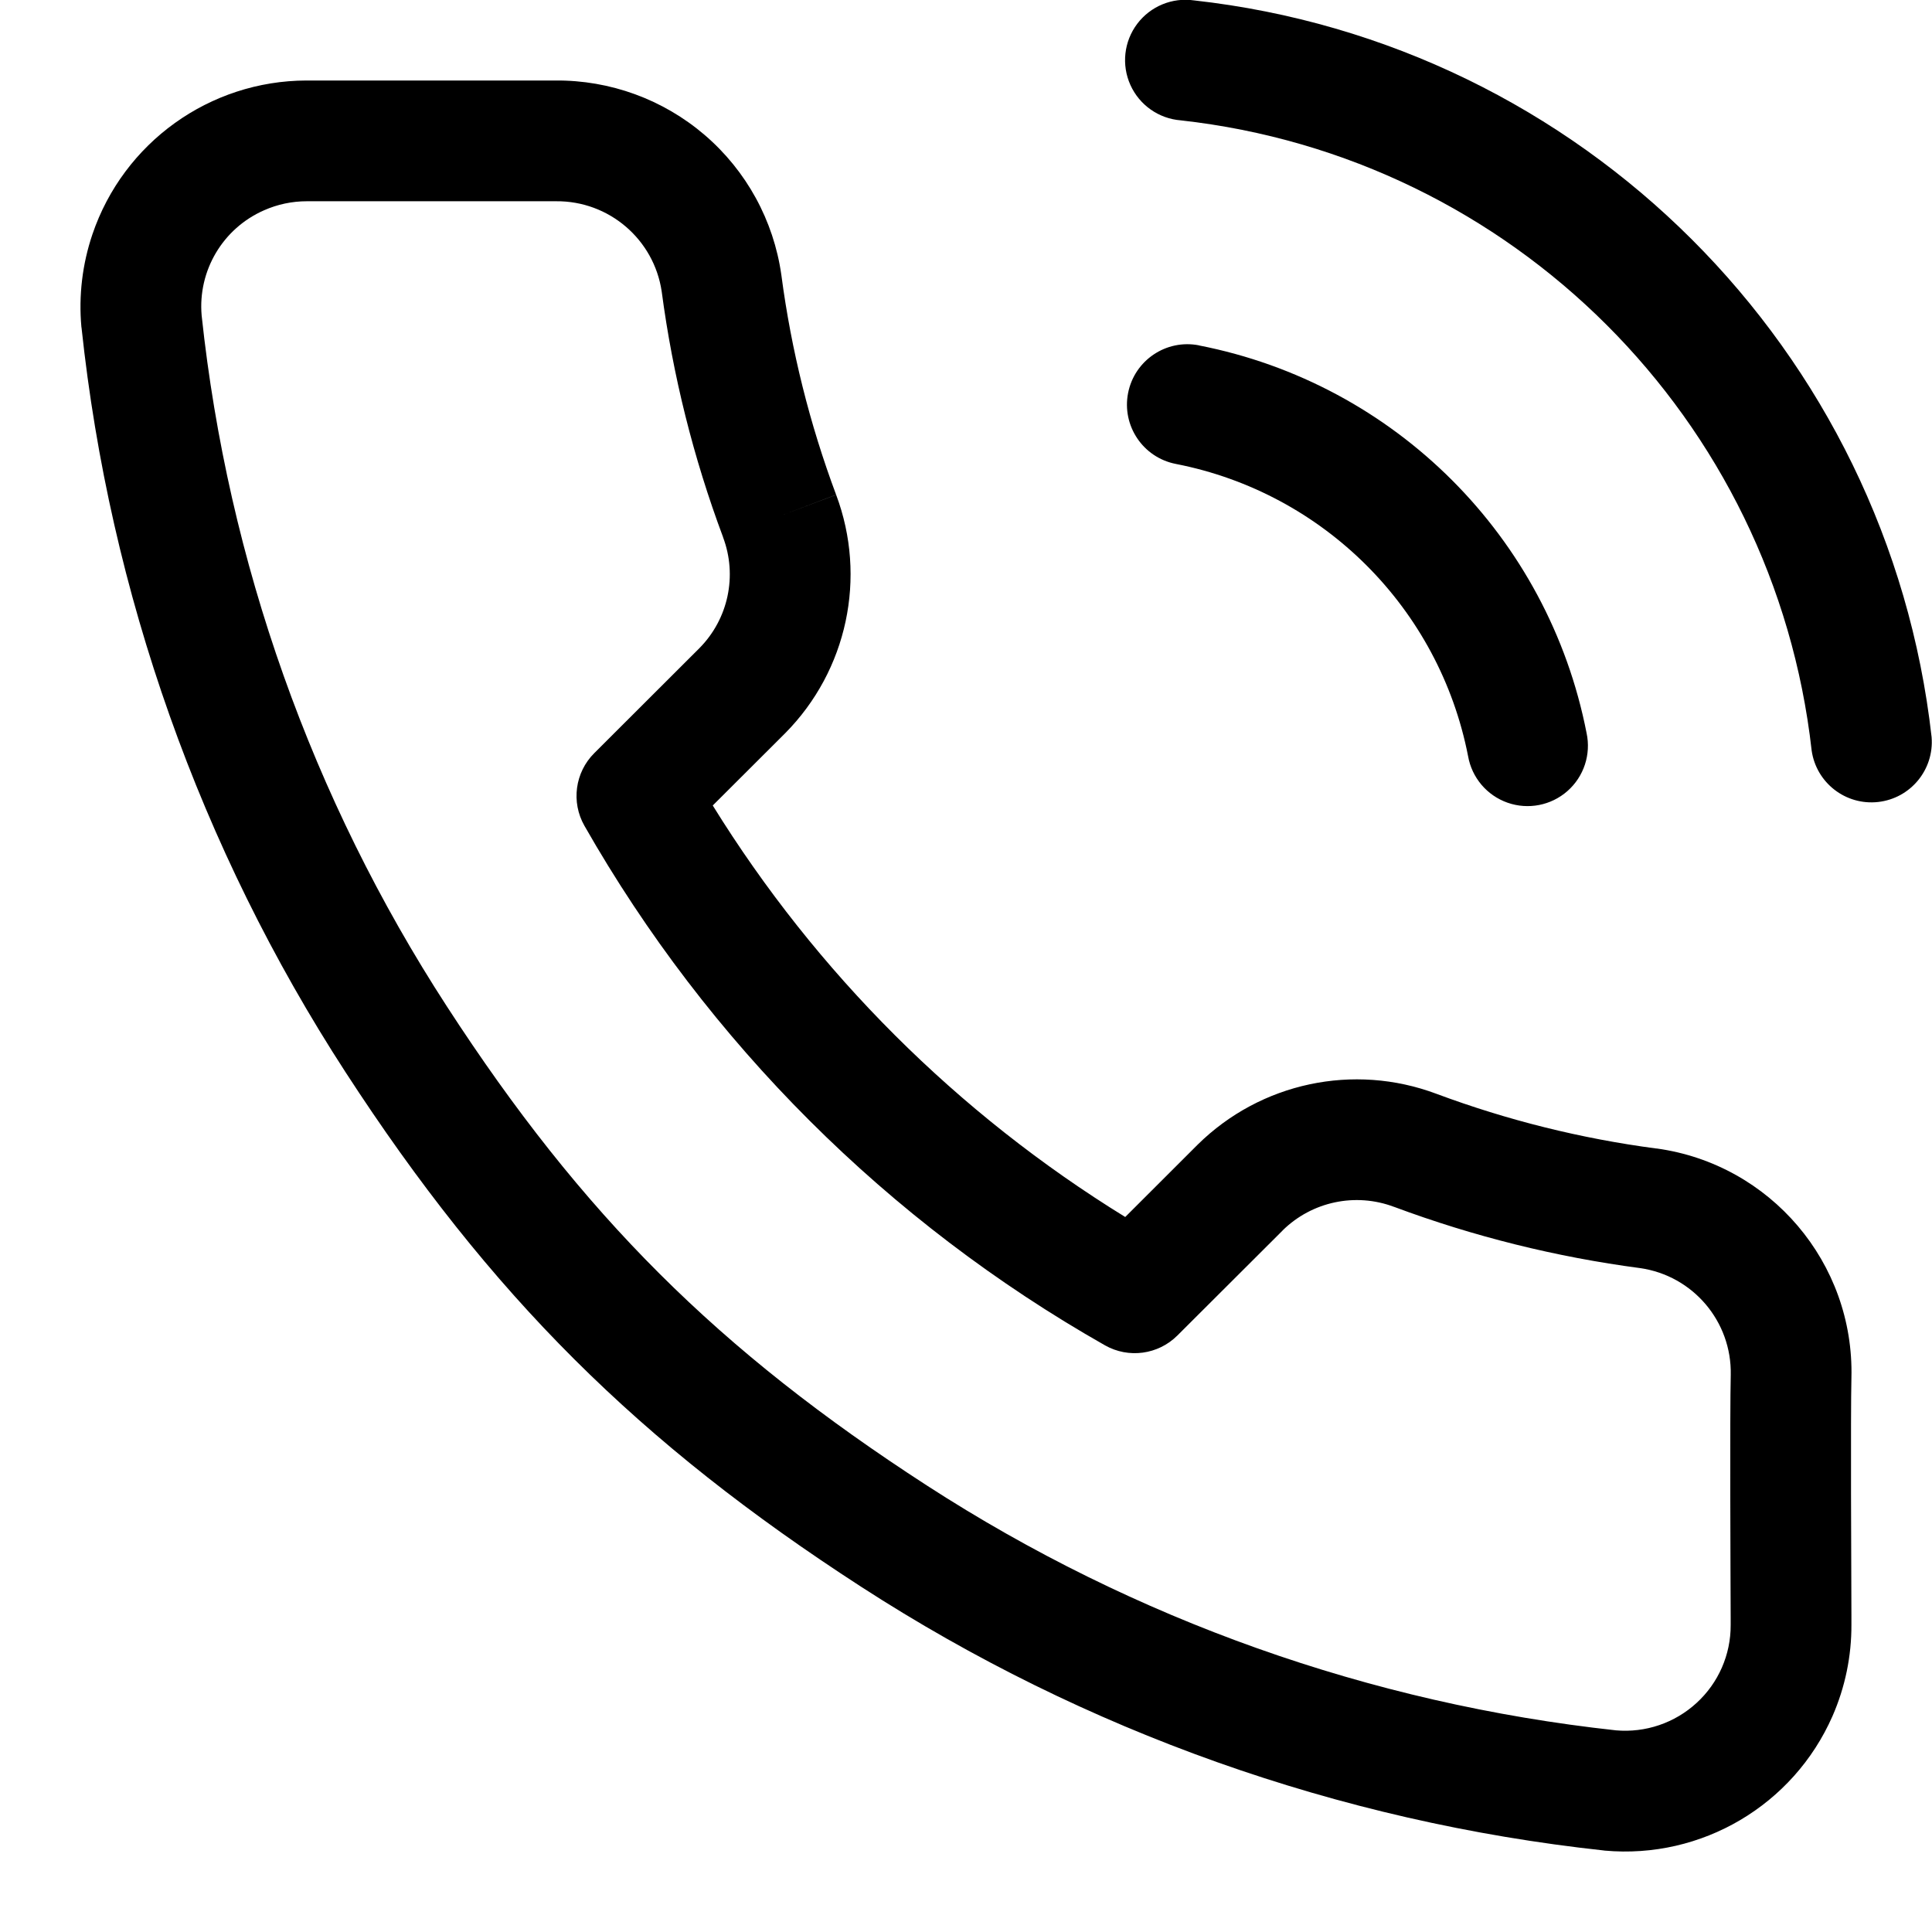
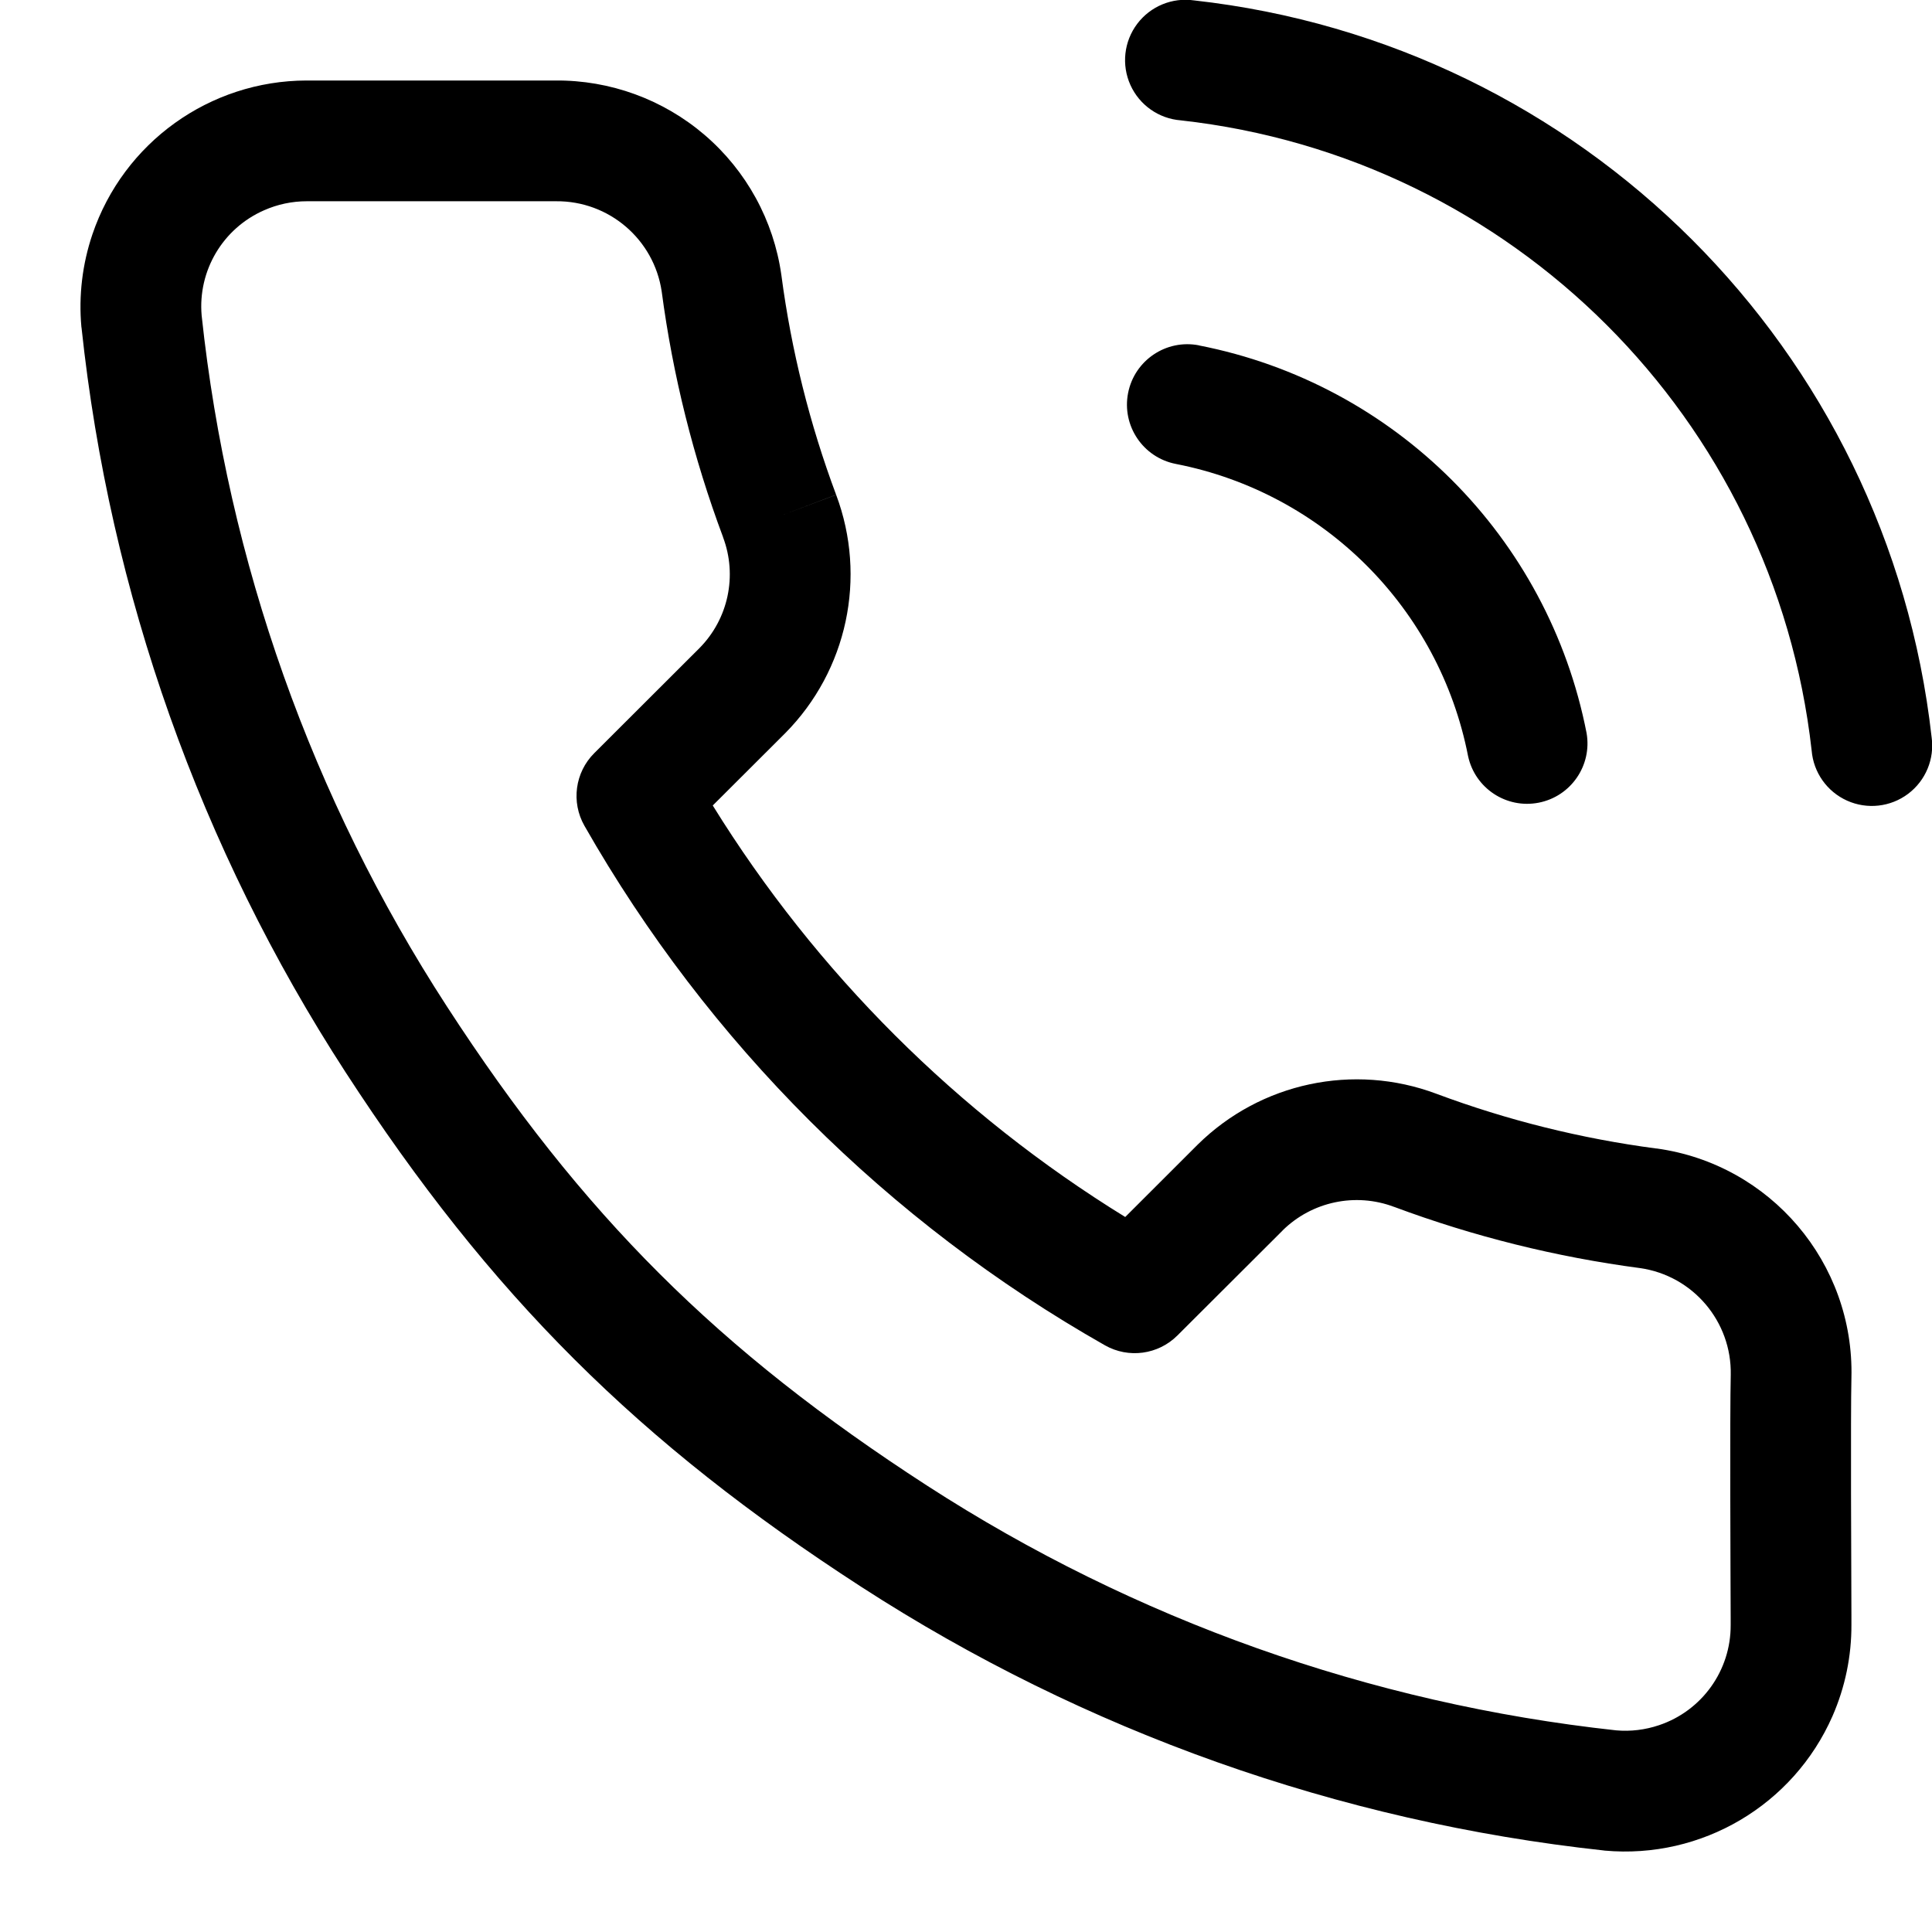
<svg xmlns="http://www.w3.org/2000/svg" width="24" height="24" fill="none" viewBox="0 0 24 24">
  <g fill="currentColor">
-     <path d="M14.833.005a.75.75 0 10-.166 1.49 8.873 8.873 0 017.838 7.828.75.75 0 001.49-.167A10.372 10.372 0 0014.833.005zM14.894 4.29a.75.75 0 00-.288 1.473 4.596 4.596 0 013.631 3.63.75.75 0 101.472-.287 6.096 6.096 0 00-4.815-4.815z" />
-     <path fill-rule="evenodd" d="M8.755 1.678A2.814 2.814 0 006.898 1h-3.09a2.815 2.815 0 00-2.66 1.911c-.125.37-.172.76-.137 1.15l.002.011a21.082 21.082 0 003.28 9.248c1.8 2.773 3.642 4.604 6.407 6.393a21.175 21.175 0 009.221 3.274l.014.002a2.815 2.815 0 002.829-1.671c.157-.359.237-.746.235-1.137v-.105c-.002-.539-.011-2.508 0-2.96a2.804 2.804 0 00-2.418-2.849h-.007a12.51 12.51 0 01-2.732-.68 2.815 2.815 0 00-2.964.632l-.9.899a15.725 15.725 0 01-5.124-5.112l.897-.895.003-.003a2.806 2.806 0 00.633-2.961 12.436 12.436 0 01-.68-2.726l-.001-.007a2.806 2.806 0 00-.951-1.736zM6.909 2.5A1.314 1.314 0 018.22 3.622c.138 1.042.394 2.066.762 3.05v.002a1.304 1.304 0 01-.293 1.377L7.382 9.356a.75.75 0 00-.122.902 17.226 17.226 0 006.466 6.454.75.75 0 00.9-.122l1.306-1.303.001-.002a1.313 1.313 0 011.384-.293h.001c.987.368 2.012.623 3.057.761a1.312 1.312 0 011.125 1.326c-.012.479-.003 2.48-.001 3.007v.101a1.302 1.302 0 01-.424.968 1.311 1.311 0 01-1 .34 19.675 19.675 0 01-8.56-3.041c-2.59-1.676-4.28-3.357-5.963-5.951A19.582 19.582 0 012.505 3.92a1.303 1.303 0 01.776-1.308c.167-.074.347-.112.53-.112h3.098zm3.478 3.647v-.001l-.702.264.702-.263z" clip-rule="evenodd" />
+     <path d="M14.833.005a.75.75 0 10-.166 1.49 8.873 8.873 0 017.838 7.828.75.75 0 101.49-.167A10.373 10.373 0 0014.833.005zM14.894 4.29a.75.75 0 10-.288 1.473 4.596 4.596 0 013.631 3.63.75.75 0 001.472-.287 6.097 6.097 0 00-4.815-4.815z" />
+     <path fill-rule="evenodd" d="M8.755 1.678A2.814 2.814 0 006.898 1h-3.09a2.815 2.815 0 00-2.66 1.911c-.125.37-.172.76-.137 1.15l.002.011a21.082 21.082 0 003.28 9.248c1.8 2.773 3.642 4.604 6.407 6.393a21.175 21.175 0 009.221 3.274l.014.002a2.815 2.815 0 002.829-1.671c.157-.359.237-.746.235-1.137v-.105c-.002-.539-.011-2.508 0-2.96a2.804 2.804 0 00-2.418-2.849h-.007c-.933-.123-1.85-.351-2.731-.68a2.815 2.815 0 00-2.965.632l-.9.899a15.726 15.726 0 01-5.124-5.112l.897-.895.003-.003a2.806 2.806 0 00.633-2.961 12.436 12.436 0 01-.68-2.726l-.001-.007a2.806 2.806 0 00-.951-1.736zM6.909 2.5A1.314 1.314 0 018.22 3.622c.138 1.042.394 2.066.762 3.05v.002a1.304 1.304 0 01-.293 1.377L7.382 9.356a.75.75 0 00-.122.902 17.226 17.226 0 006.466 6.454.75.75 0 00.9-.122l1.306-1.303.001-.002a1.313 1.313 0 011.384-.293h.001c.987.368 2.012.623 3.057.761a1.313 1.313 0 011.125 1.326c-.012.479-.003 2.48-.001 3.007v.101a1.305 1.305 0 01-.89 1.244c-.172.058-.353.08-.533.064a19.673 19.673 0 01-8.561-3.041c-2.59-1.676-4.28-3.357-5.963-5.951A19.582 19.582 0 012.505 3.92a1.303 1.303 0 01.776-1.308c.167-.074.347-.112.53-.112h3.098zm3.478 3.647v-.001l-.702.264.702-.263z" clip-rule="evenodd" />
  </g>
</svg>
